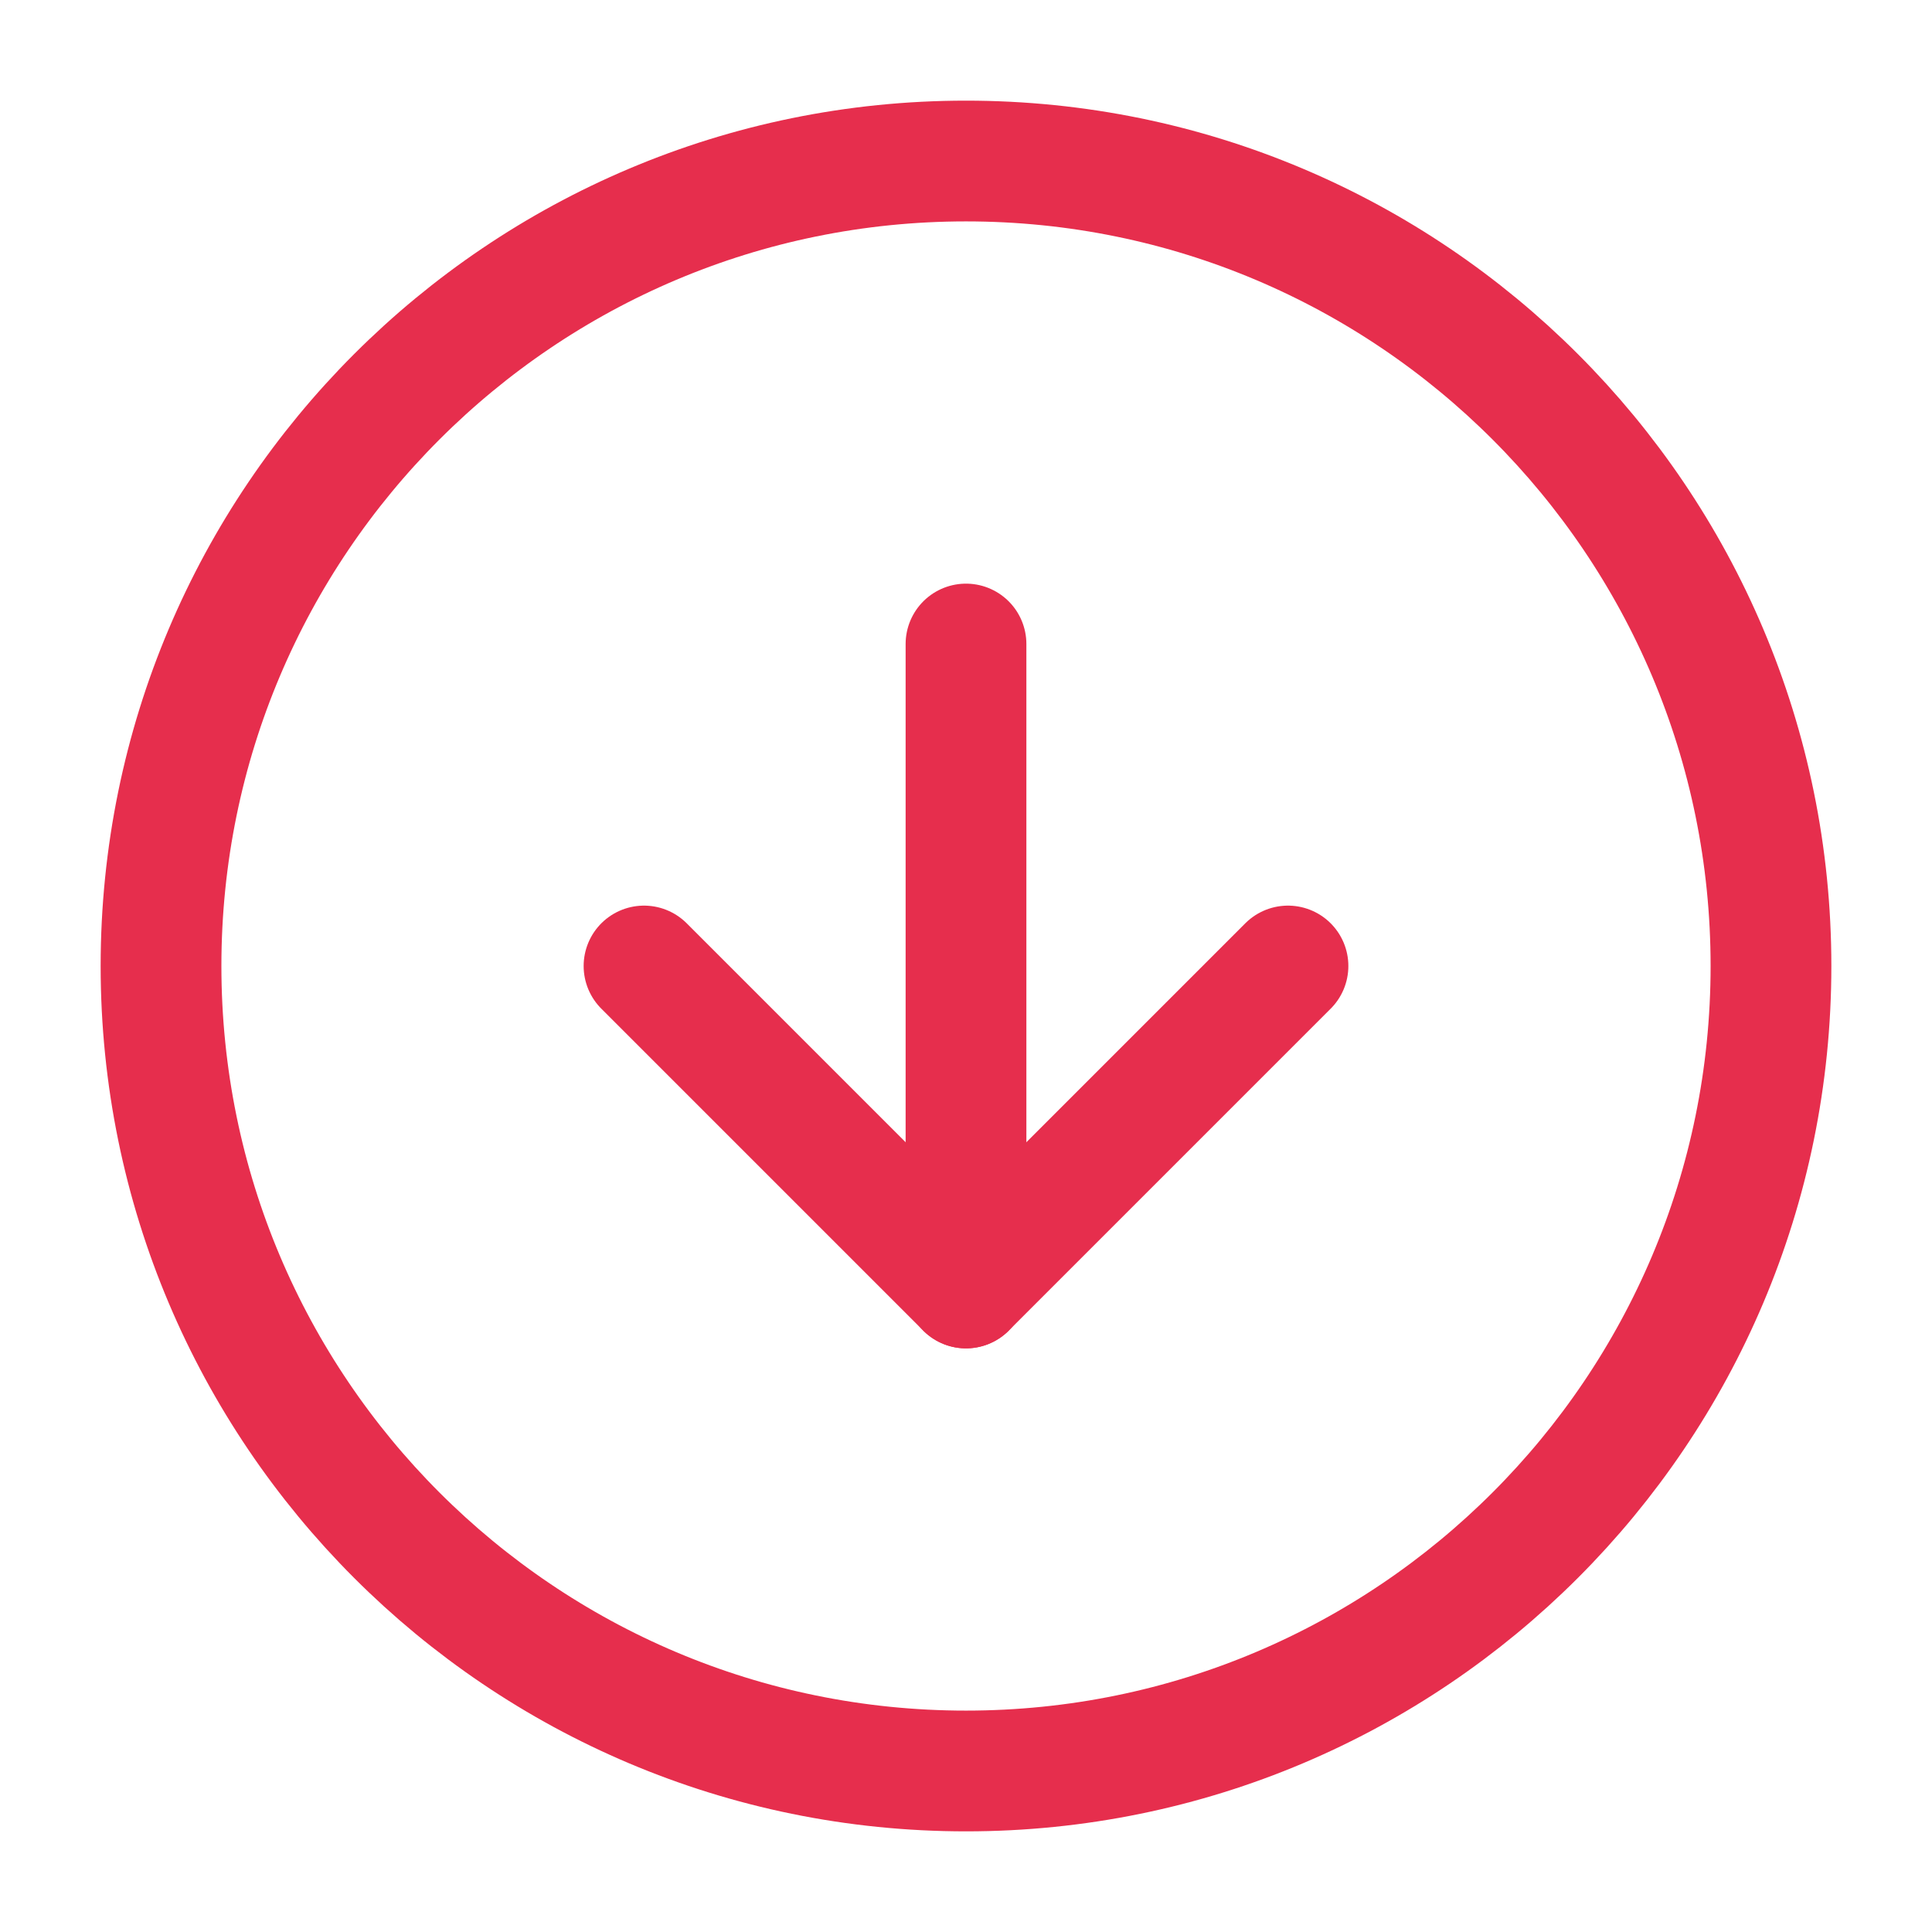
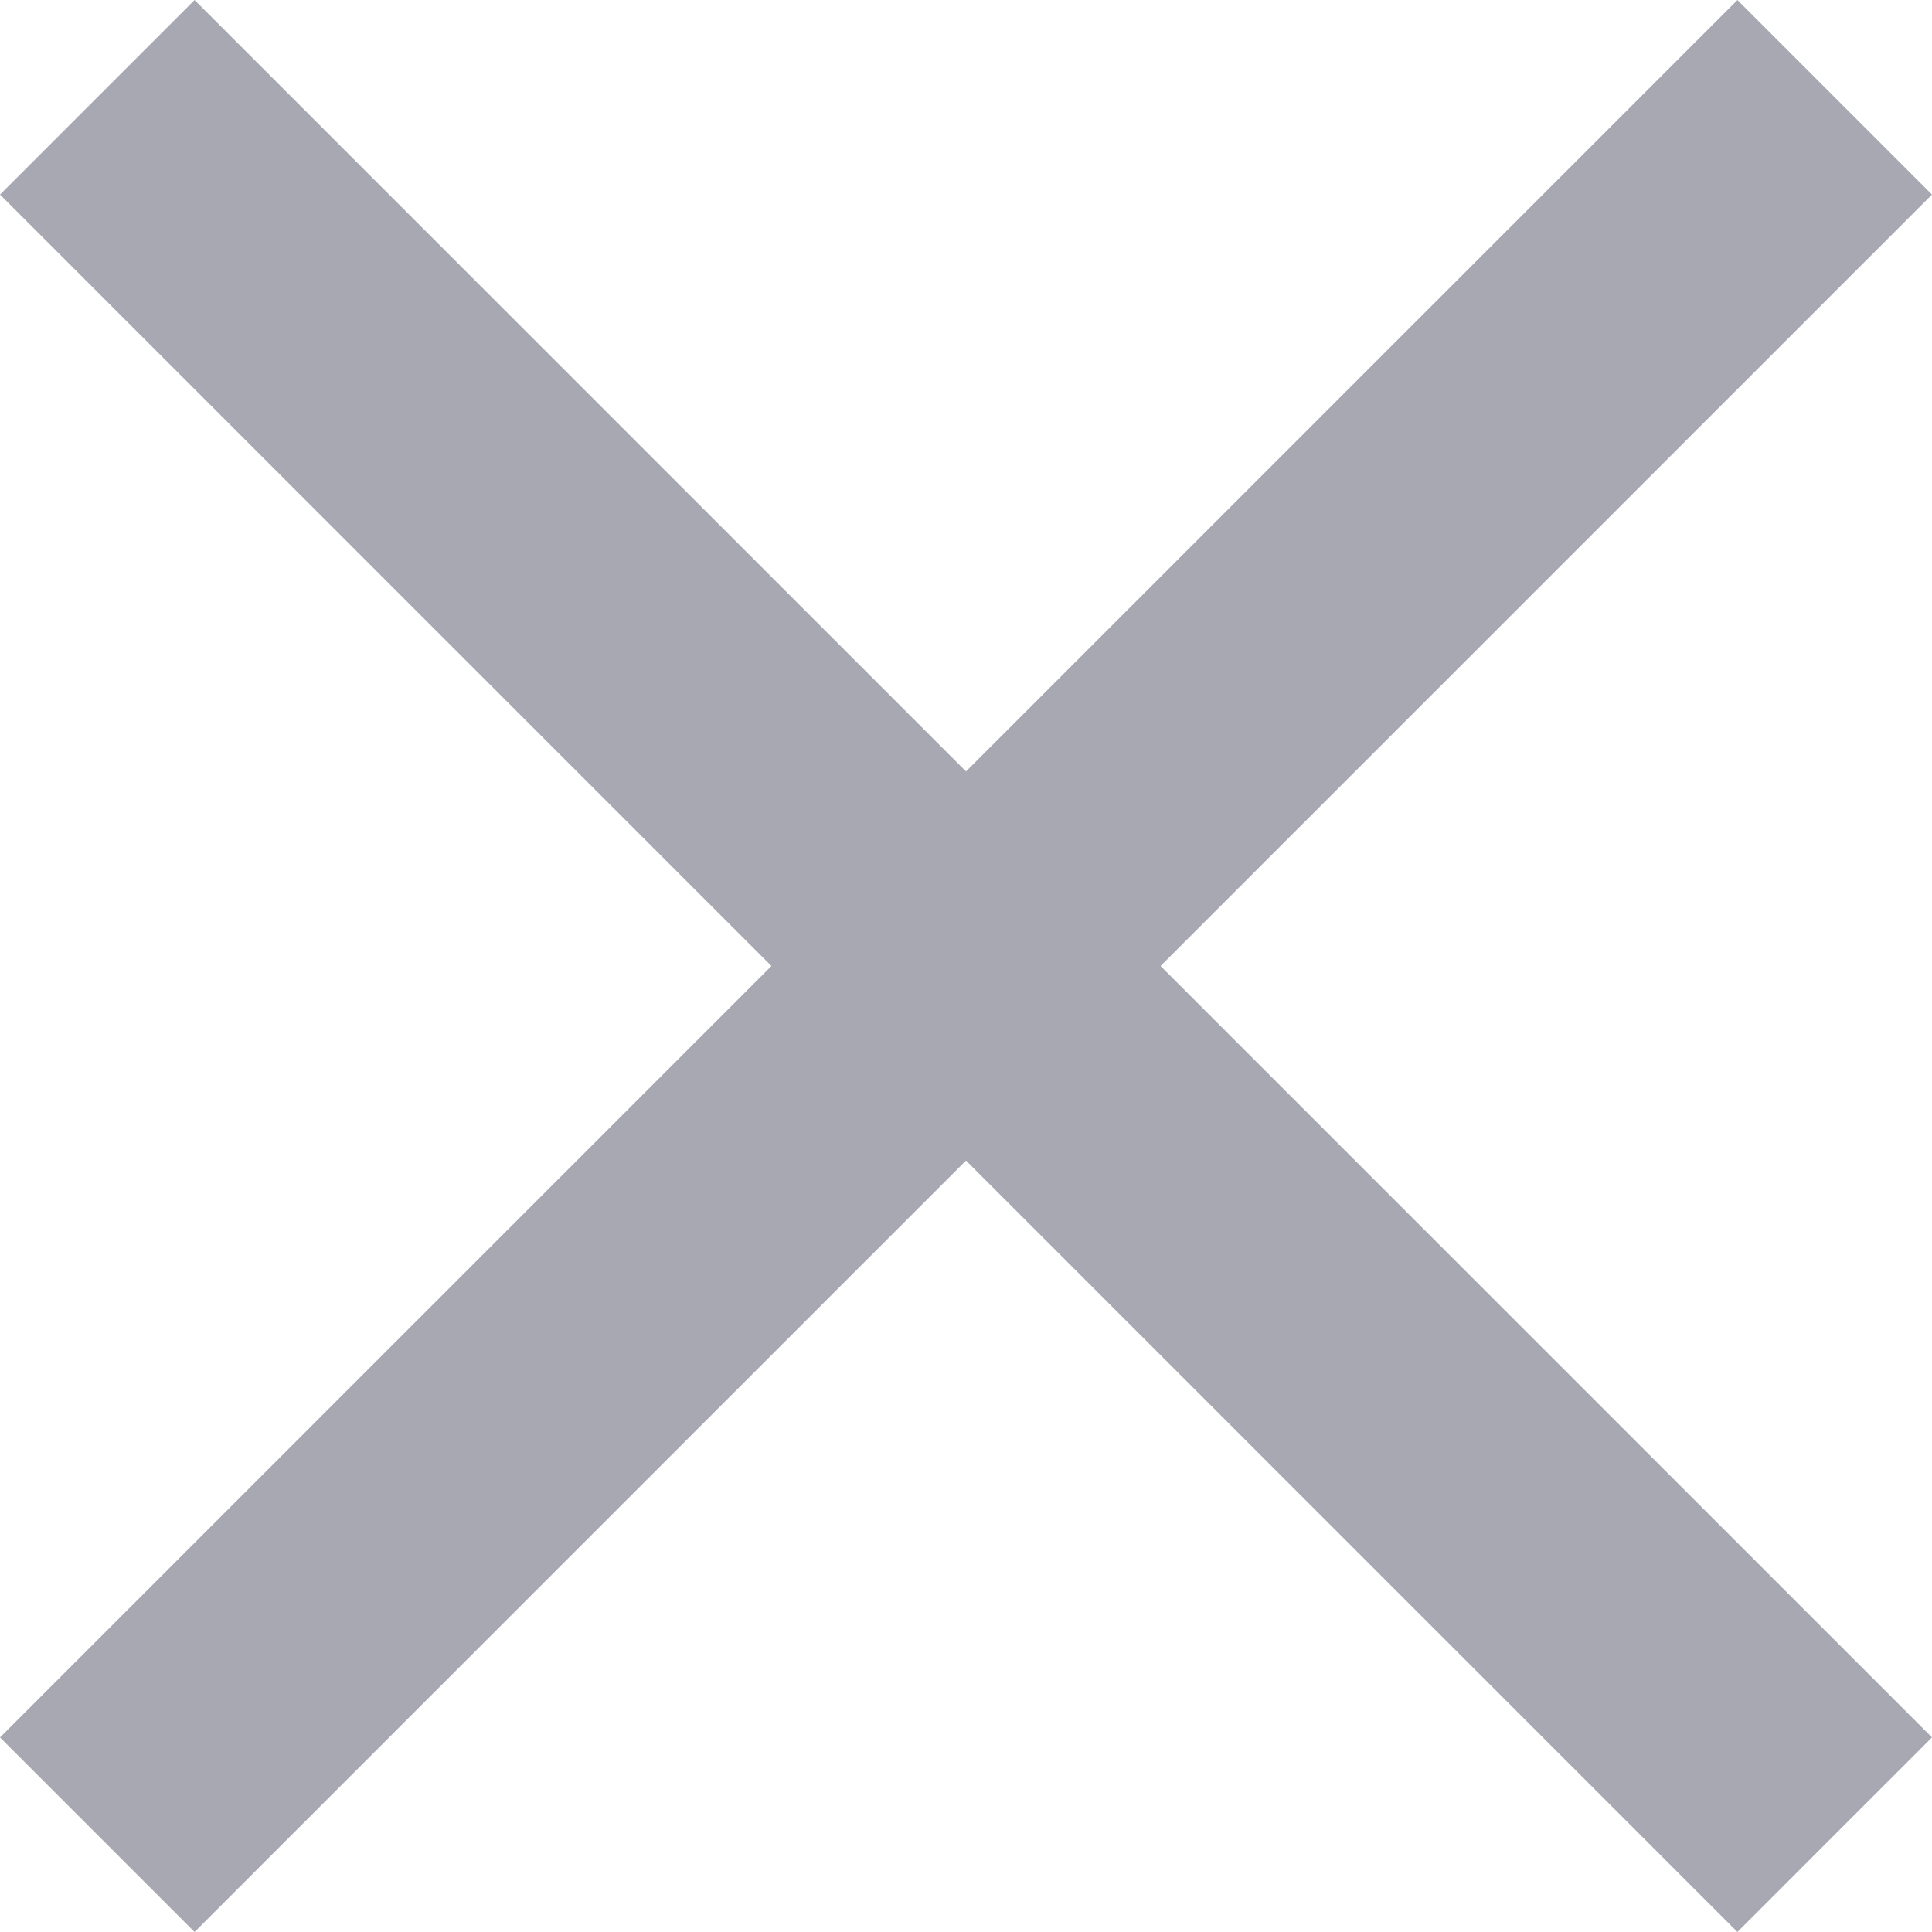
- <svg xmlns="http://www.w3.org/2000/svg" width="32" height="32" viewBox="0 0 32 32" fill="none">
-   <path d="M16 29.333C23.364 29.333 29.333 23.364 29.333 16C29.333 8.636 23.364 2.667 16 2.667C8.636 2.667 2.667 8.636 2.667 16C2.667 23.364 8.636 29.333 16 29.333Z" stroke="#E62E4D" stroke-width="2" stroke-linecap="round" stroke-linejoin="round" />
-   <path d="M10.667 16L16 21.333L21.333 16" stroke="#E62E4D" stroke-width="2" stroke-linecap="round" stroke-linejoin="round" />
-   <path d="M16 10.667L16 21.333" stroke="#E62E4D" stroke-width="2" stroke-linecap="round" stroke-linejoin="round" />
+ <svg xmlns="http://www.w3.org/2000/svg" width="14" height="14" viewBox="0 0 14 14" fill="none">
+   <path d="M14 1.41L12.59 0L7 5.59L1.41 0L0 1.41L5.59 7L0 12.59L1.41 14L7 8.41L12.59 14L14 12.59L8.41 7L14 1.41Z" fill="#A8A8B3" />
</svg>
